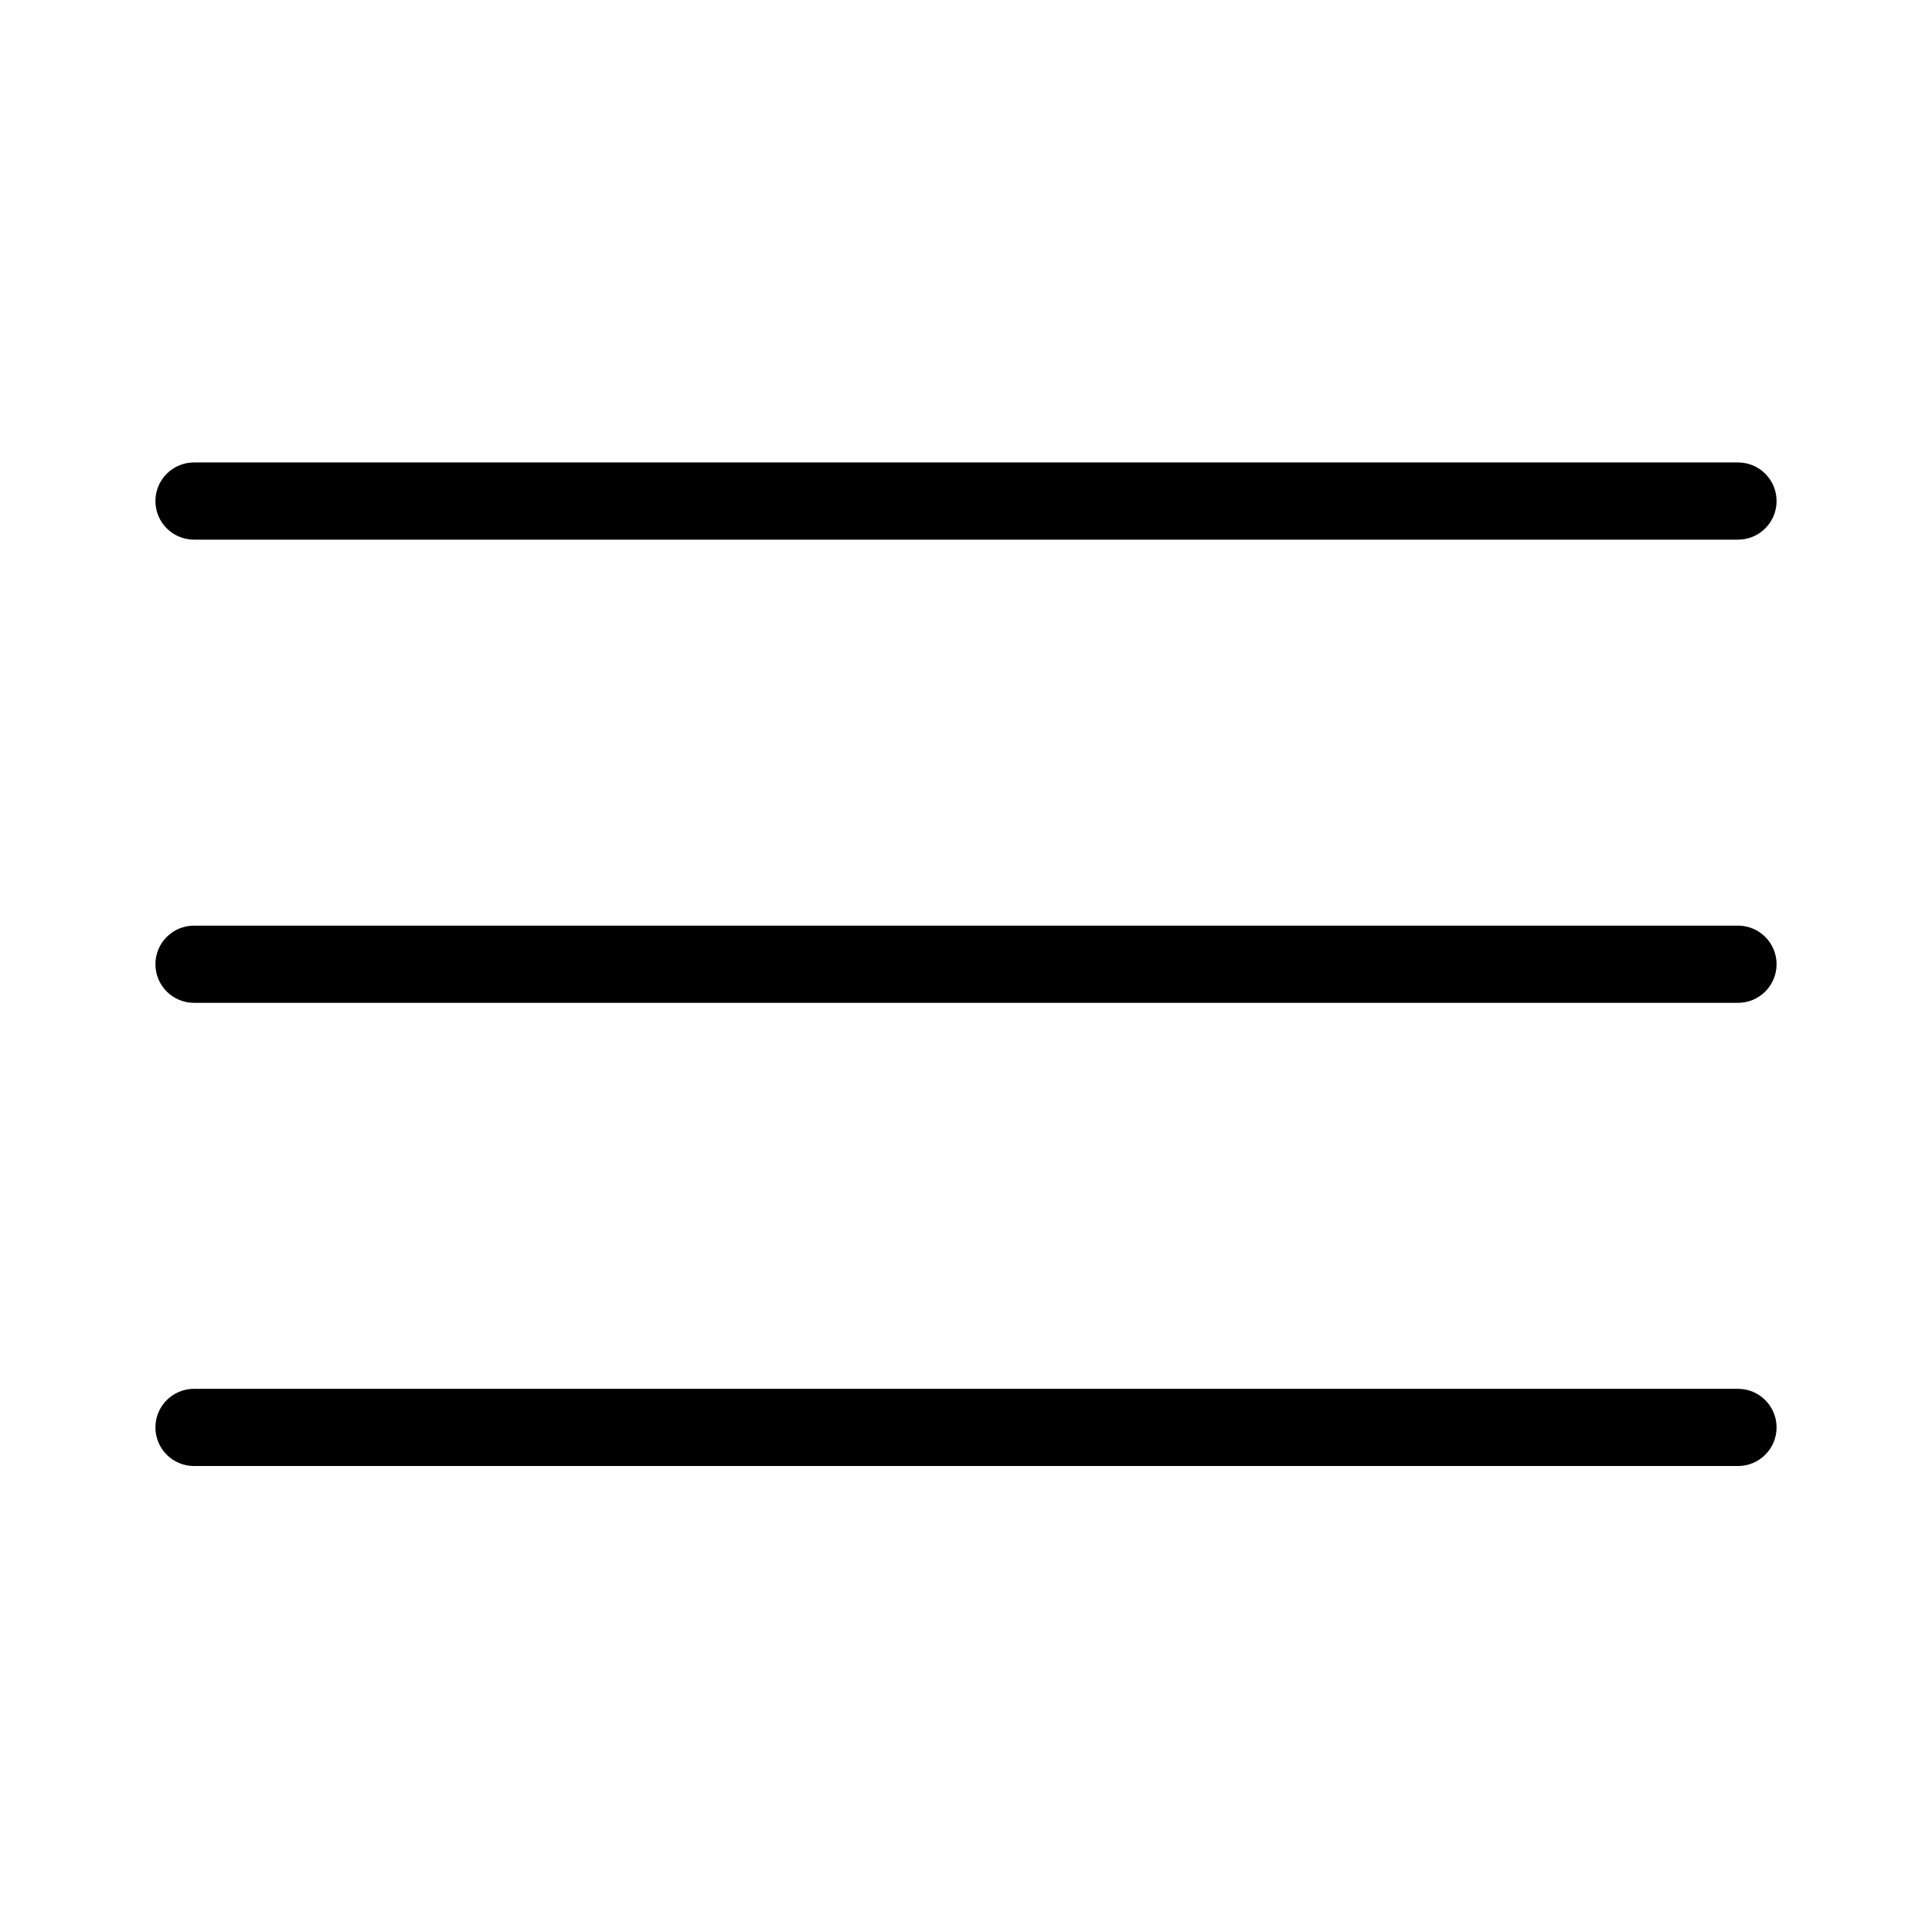
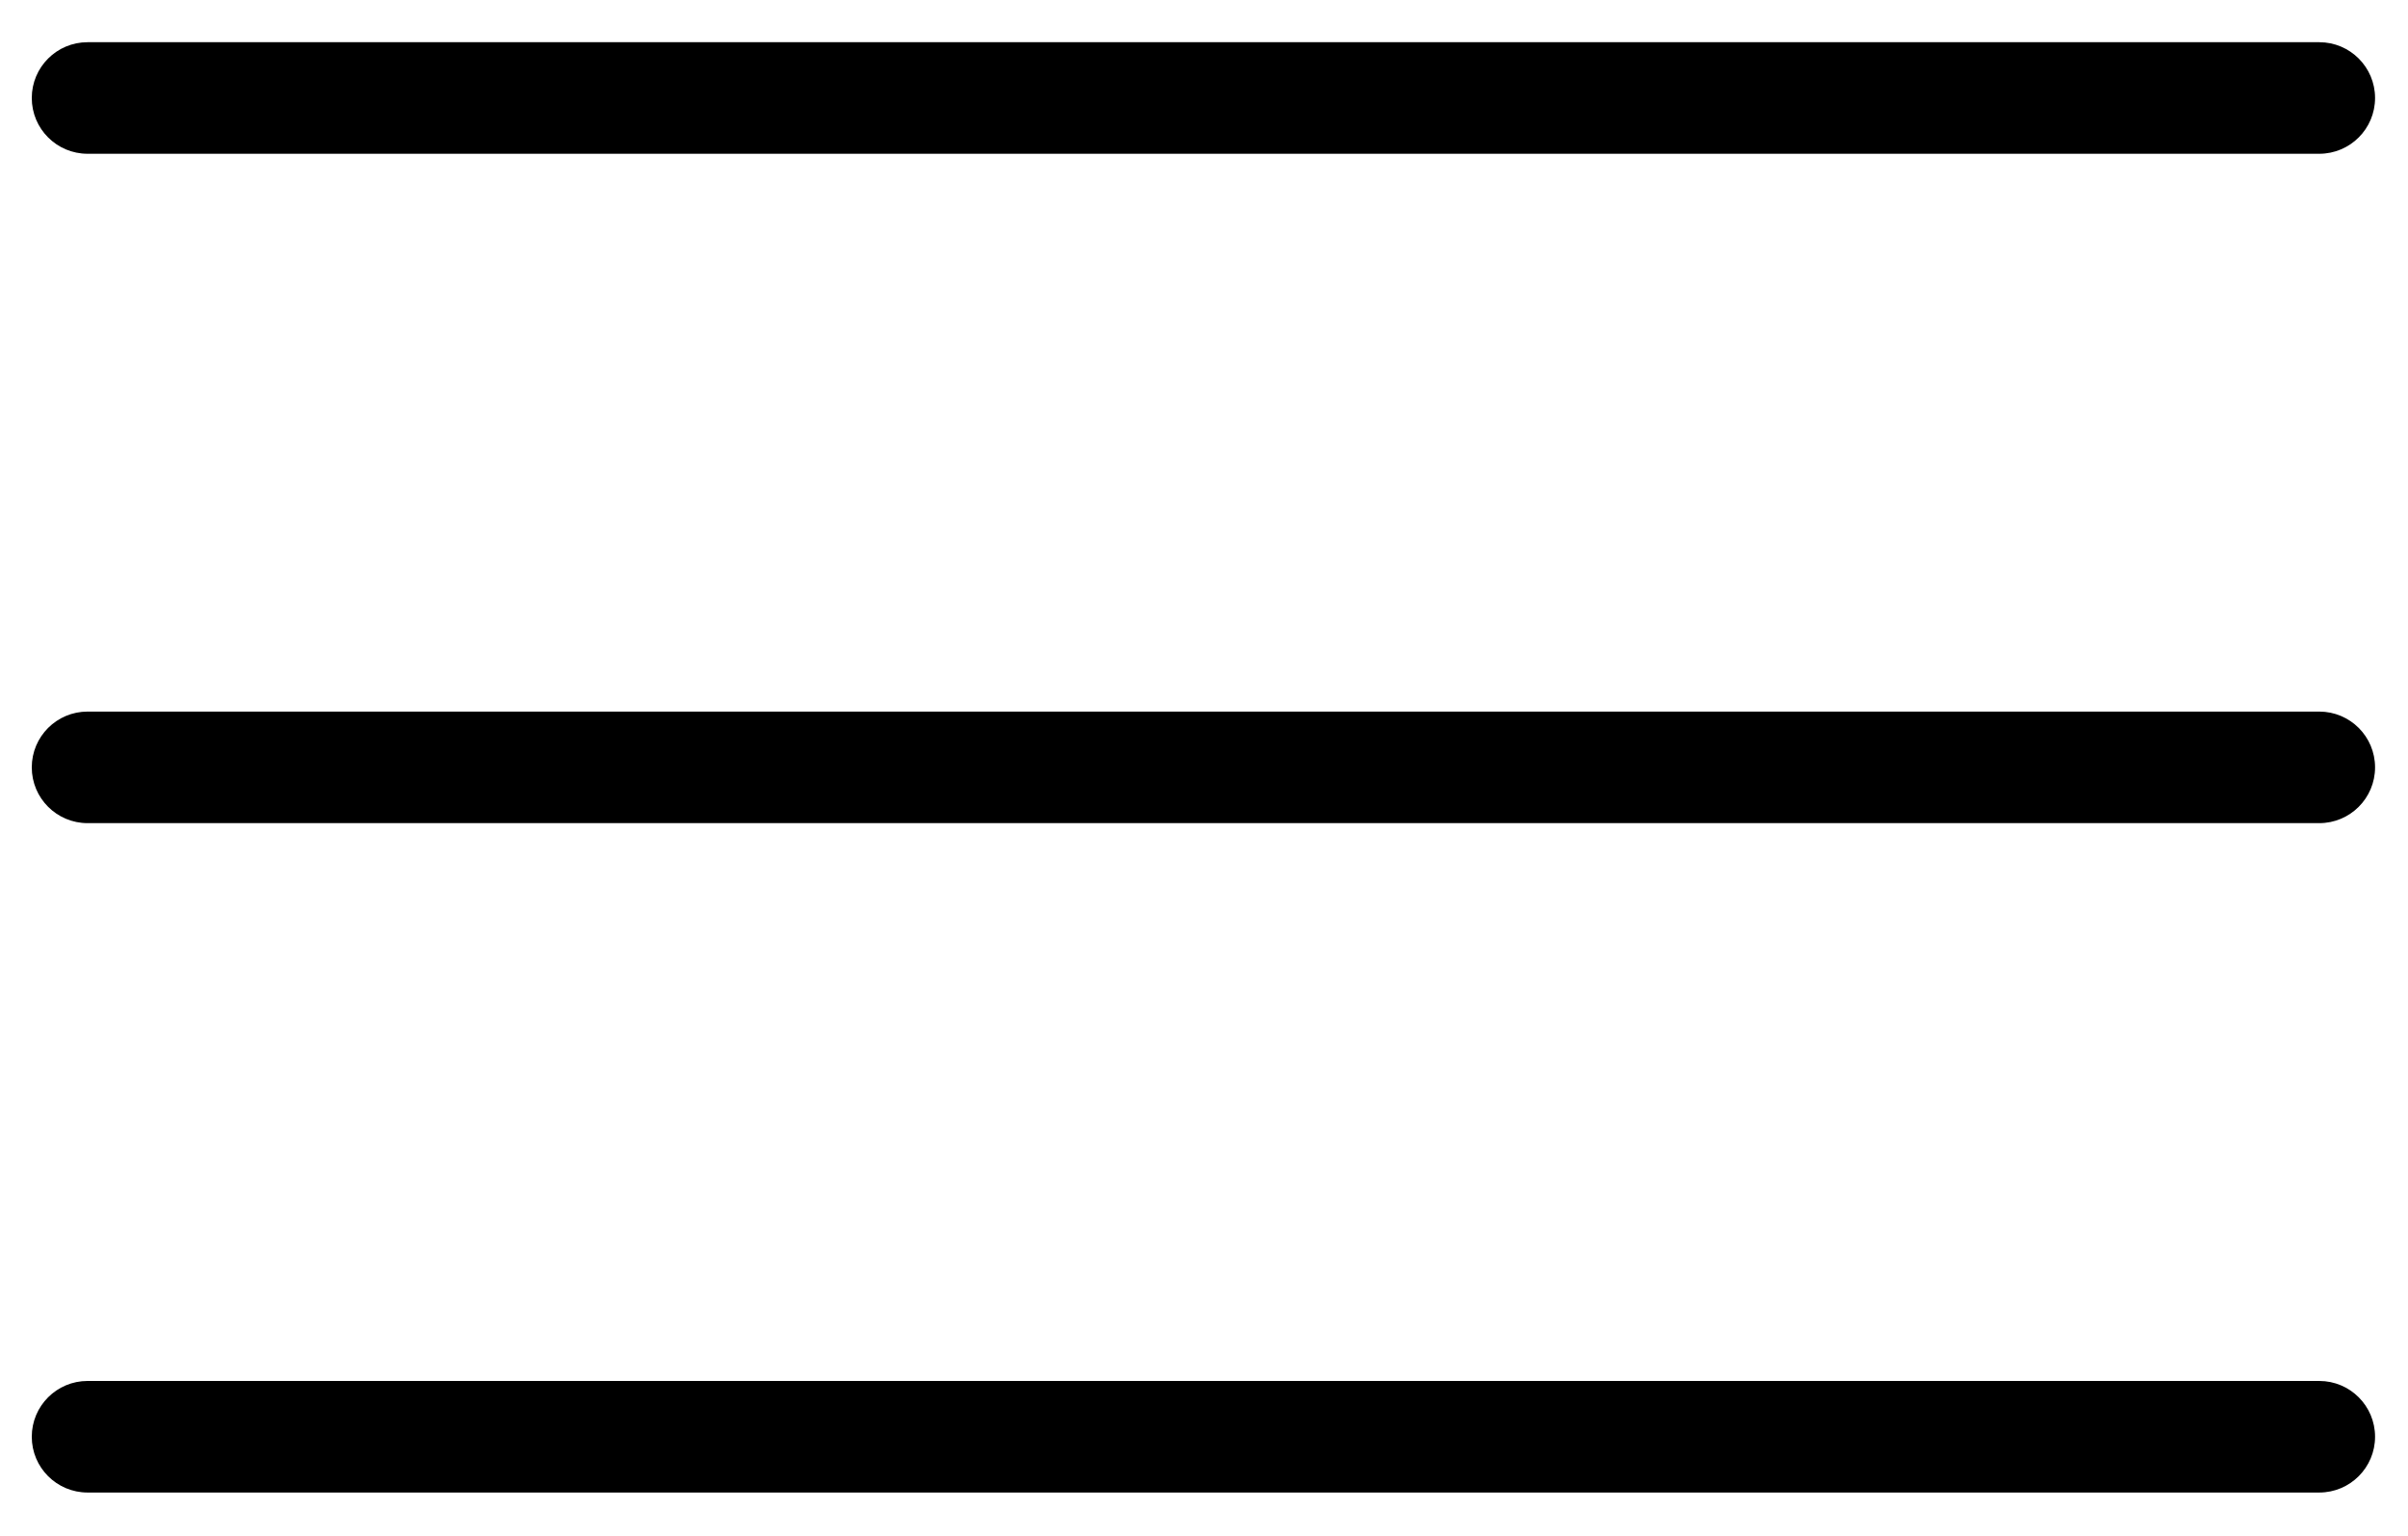
- <svg xmlns="http://www.w3.org/2000/svg" viewBox="0 0 512 512">
-   <path d="M460.583 143.012H51.417c-5.65 0-10.229-4.579-10.229-10.229 0-5.65 4.579-10.229 10.229-10.229h409.166c5.65 0 10.229 4.579 10.229 10.229 0 5.65-4.579 10.229-10.229 10.229zM460.583 265.761H51.417c-5.65 0-10.229-4.579-10.229-10.229 0-5.65 4.579-10.229 10.229-10.229h409.166c5.65 0 10.229 4.579 10.229 10.229 0 5.65-4.579 10.229-10.229 10.229zM460.583 388.511H51.417c-5.65 0-10.229-4.579-10.229-10.229s4.579-10.229 10.229-10.229h409.166c5.65 0 10.229 4.579 10.229 10.229s-4.579 10.229-10.229 10.229z" />
+ <svg xmlns="http://www.w3.org/2000/svg" viewBox="0 0 802.75 512">
+   <path d="M773.17 51.271H29.192c-10.273 0-18.599-8.326-18.599-18.599s8.326-18.599 18.599-18.599H773.17c10.273 0 18.599 8.326 18.599 18.599s-8.326 18.599-18.599 18.599zM773.17 274.464H29.192c-10.273 0-18.599-8.326-18.599-18.599s8.326-18.599 18.599-18.599H773.17c10.273 0 18.599 8.326 18.599 18.599s-8.326 18.599-18.599 18.599zM773.17 497.657H29.192c-10.273 0-18.599-8.326-18.599-18.599s8.326-18.599 18.599-18.599H773.17c10.273 0 18.599 8.326 18.599 18.599s-8.326 18.599-18.599 18.599z" />
</svg>
